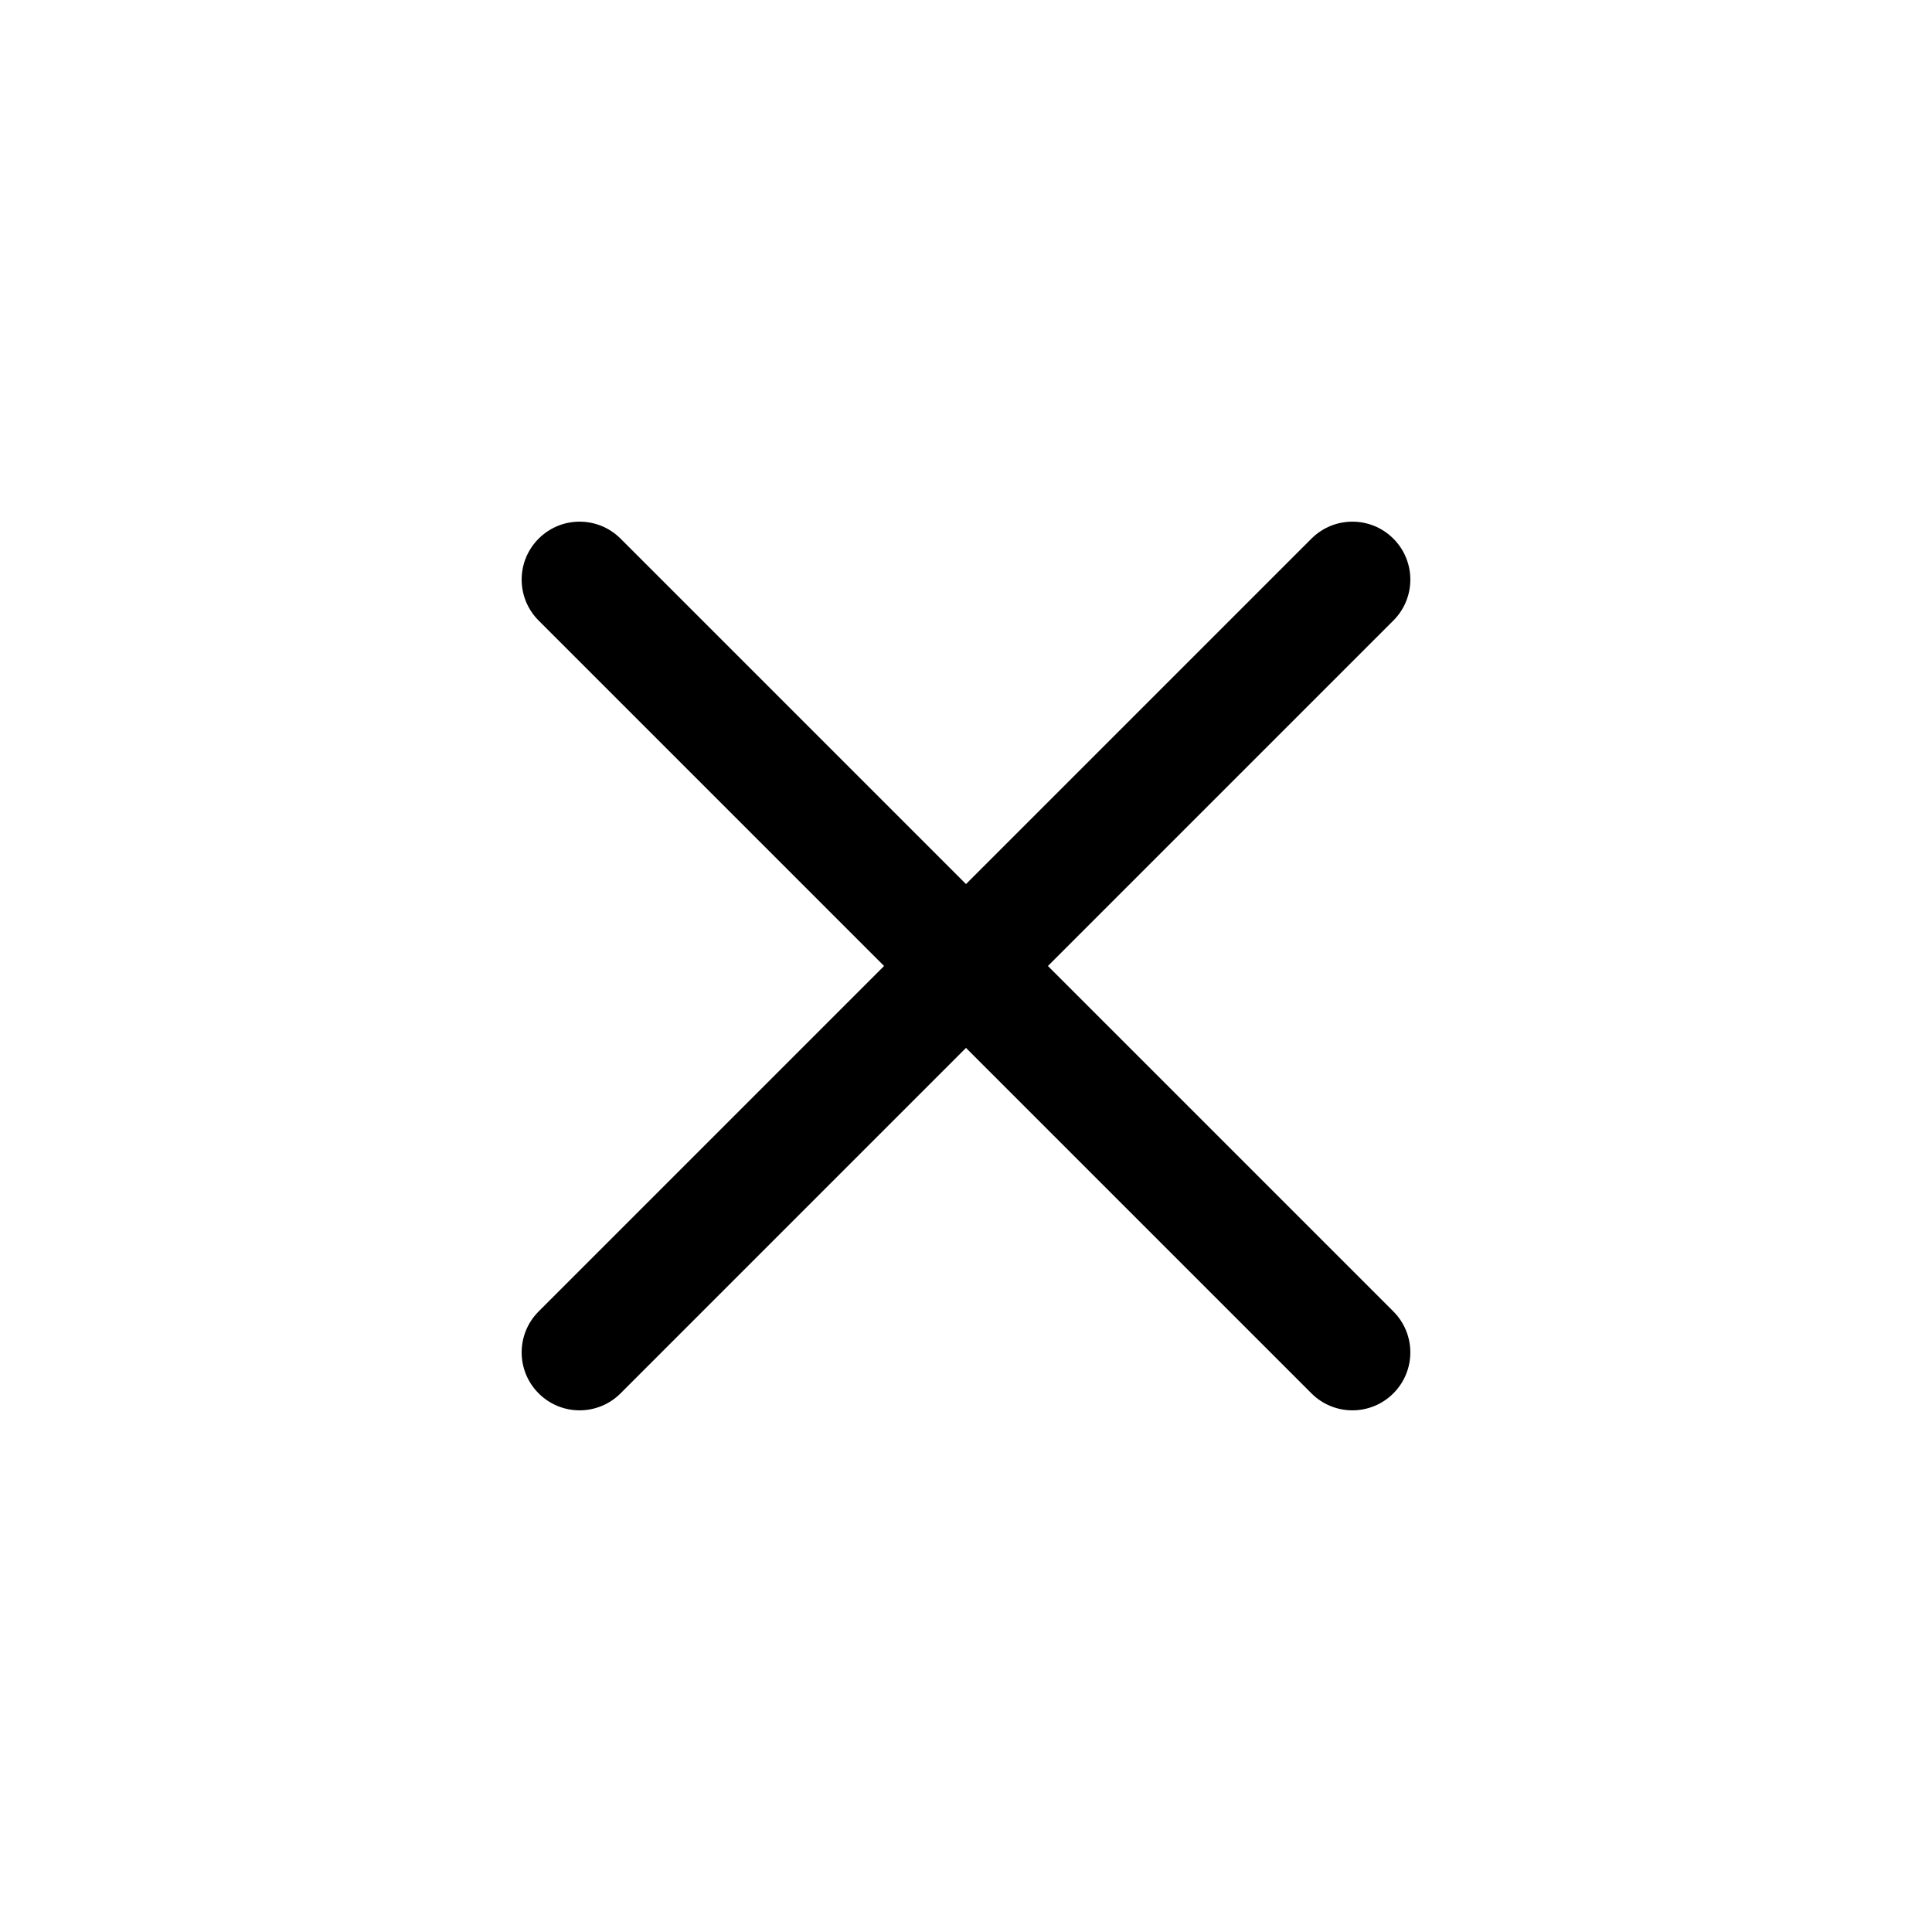
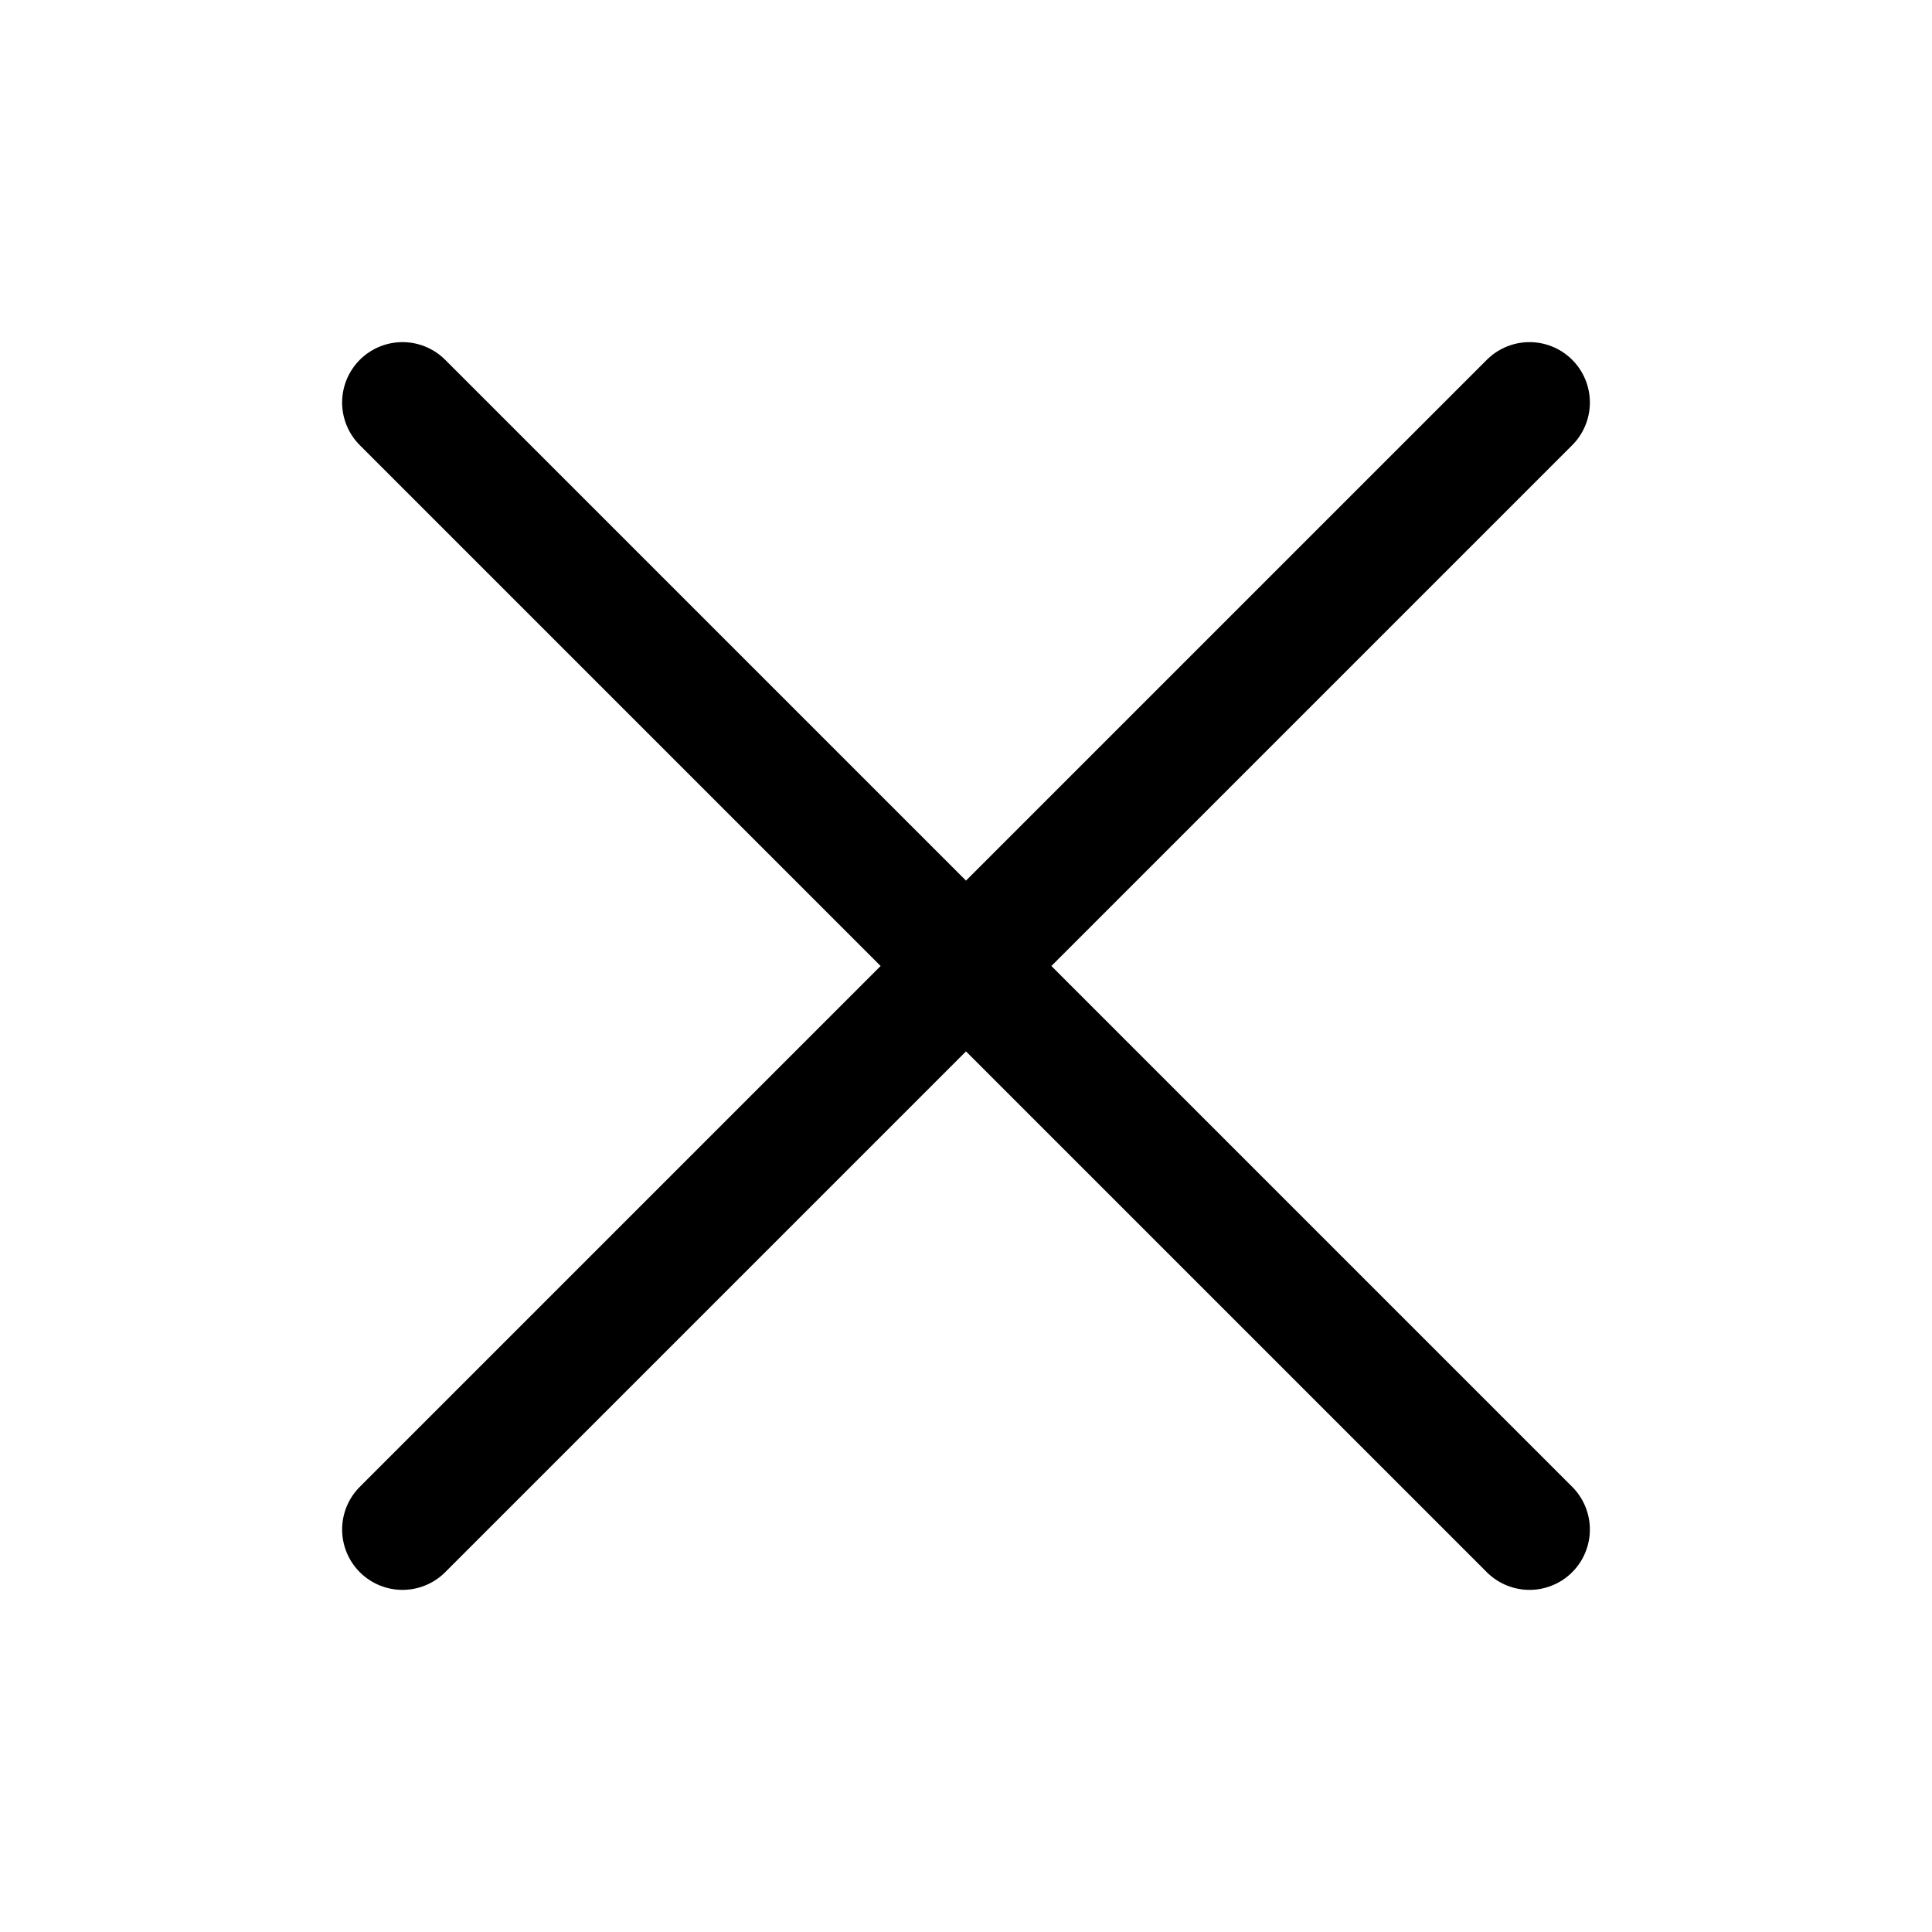
- <svg xmlns="http://www.w3.org/2000/svg" width="800px" height="800px" viewBox="0 -0.5 25 25" fill="none">
-   <path d="M6.97 16.47C6.677 16.763 6.677 17.237 6.97 17.53C7.263 17.823 7.737 17.823 8.03 17.53L6.97 16.47ZM13.03 12.53C13.323 12.237 13.323 11.763 13.03 11.47C12.737 11.177 12.263 11.177 11.97 11.47L13.03 12.53ZM11.97 11.47C11.677 11.763 11.677 12.237 11.97 12.53C12.263 12.823 12.737 12.823 13.03 12.53L11.97 11.47ZM18.03 7.53C18.323 7.237 18.323 6.763 18.03 6.47C17.737 6.177 17.263 6.177 16.97 6.47L18.03 7.53ZM13.03 11.47C12.737 11.177 12.263 11.177 11.97 11.47C11.677 11.763 11.677 12.237 11.97 12.53L13.03 11.47ZM16.97 17.53C17.263 17.823 17.737 17.823 18.03 17.53C18.323 17.237 18.323 16.763 18.03 16.47L16.97 17.53ZM11.97 12.53C12.263 12.823 12.737 12.823 13.03 12.53C13.323 12.237 13.323 11.763 13.03 11.47L11.97 12.53ZM8.03 6.47C7.737 6.177 7.263 6.177 6.97 6.47C6.677 6.763 6.677 7.237 6.97 7.53L8.03 6.47ZM8.03 17.53L13.03 12.53L11.97 11.47L6.97 16.47L8.03 17.53ZM13.03 12.53L18.03 7.53L16.97 6.47L11.97 11.47L13.03 12.53ZM11.97 12.53L16.97 17.53L18.03 16.47L13.03 11.47L11.97 12.53ZM13.03 11.47L8.03 6.47L6.97 7.53L11.97 12.53L13.03 11.47Z" fill="#000000" />
+ <svg xmlns="http://www.w3.org/2000/svg" width="800px" height="800px" viewBox="0 0 24 24" fill="none">
+   <path d="M19 5L5 19M5 5L19 19" stroke="#000000" stroke-width="1.5" stroke-linecap="round" stroke-linejoin="round" />
</svg>
